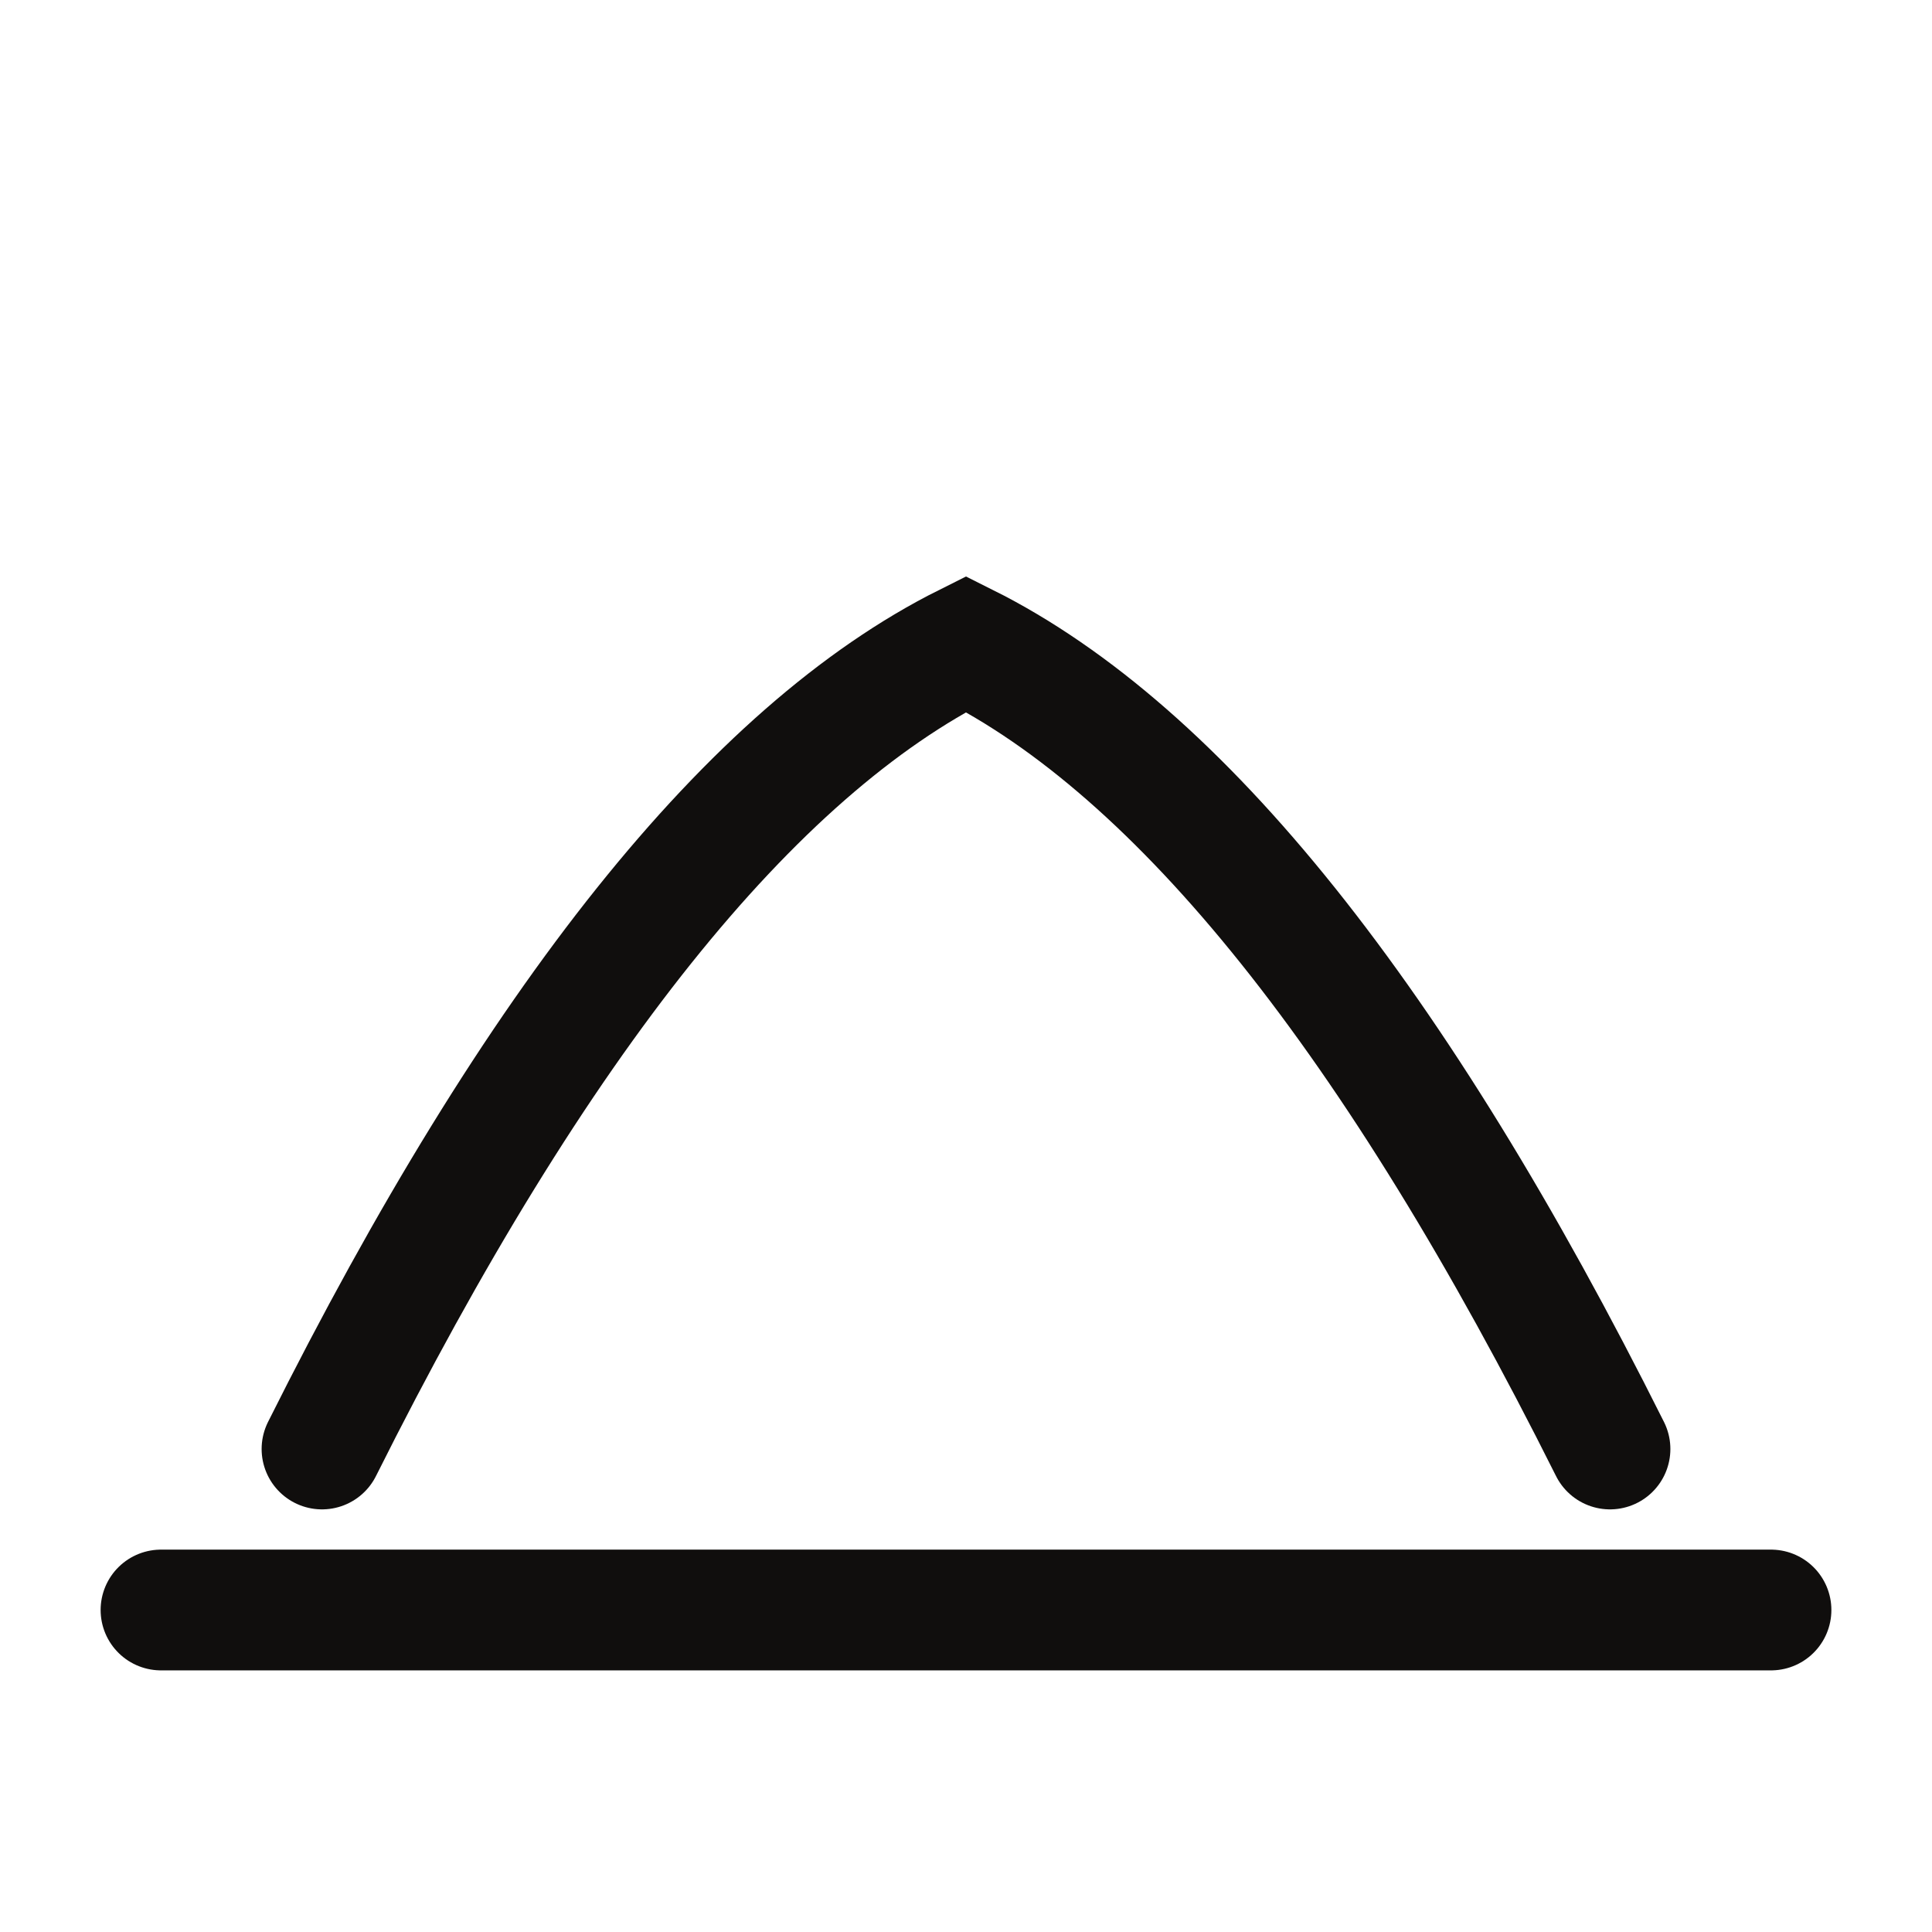
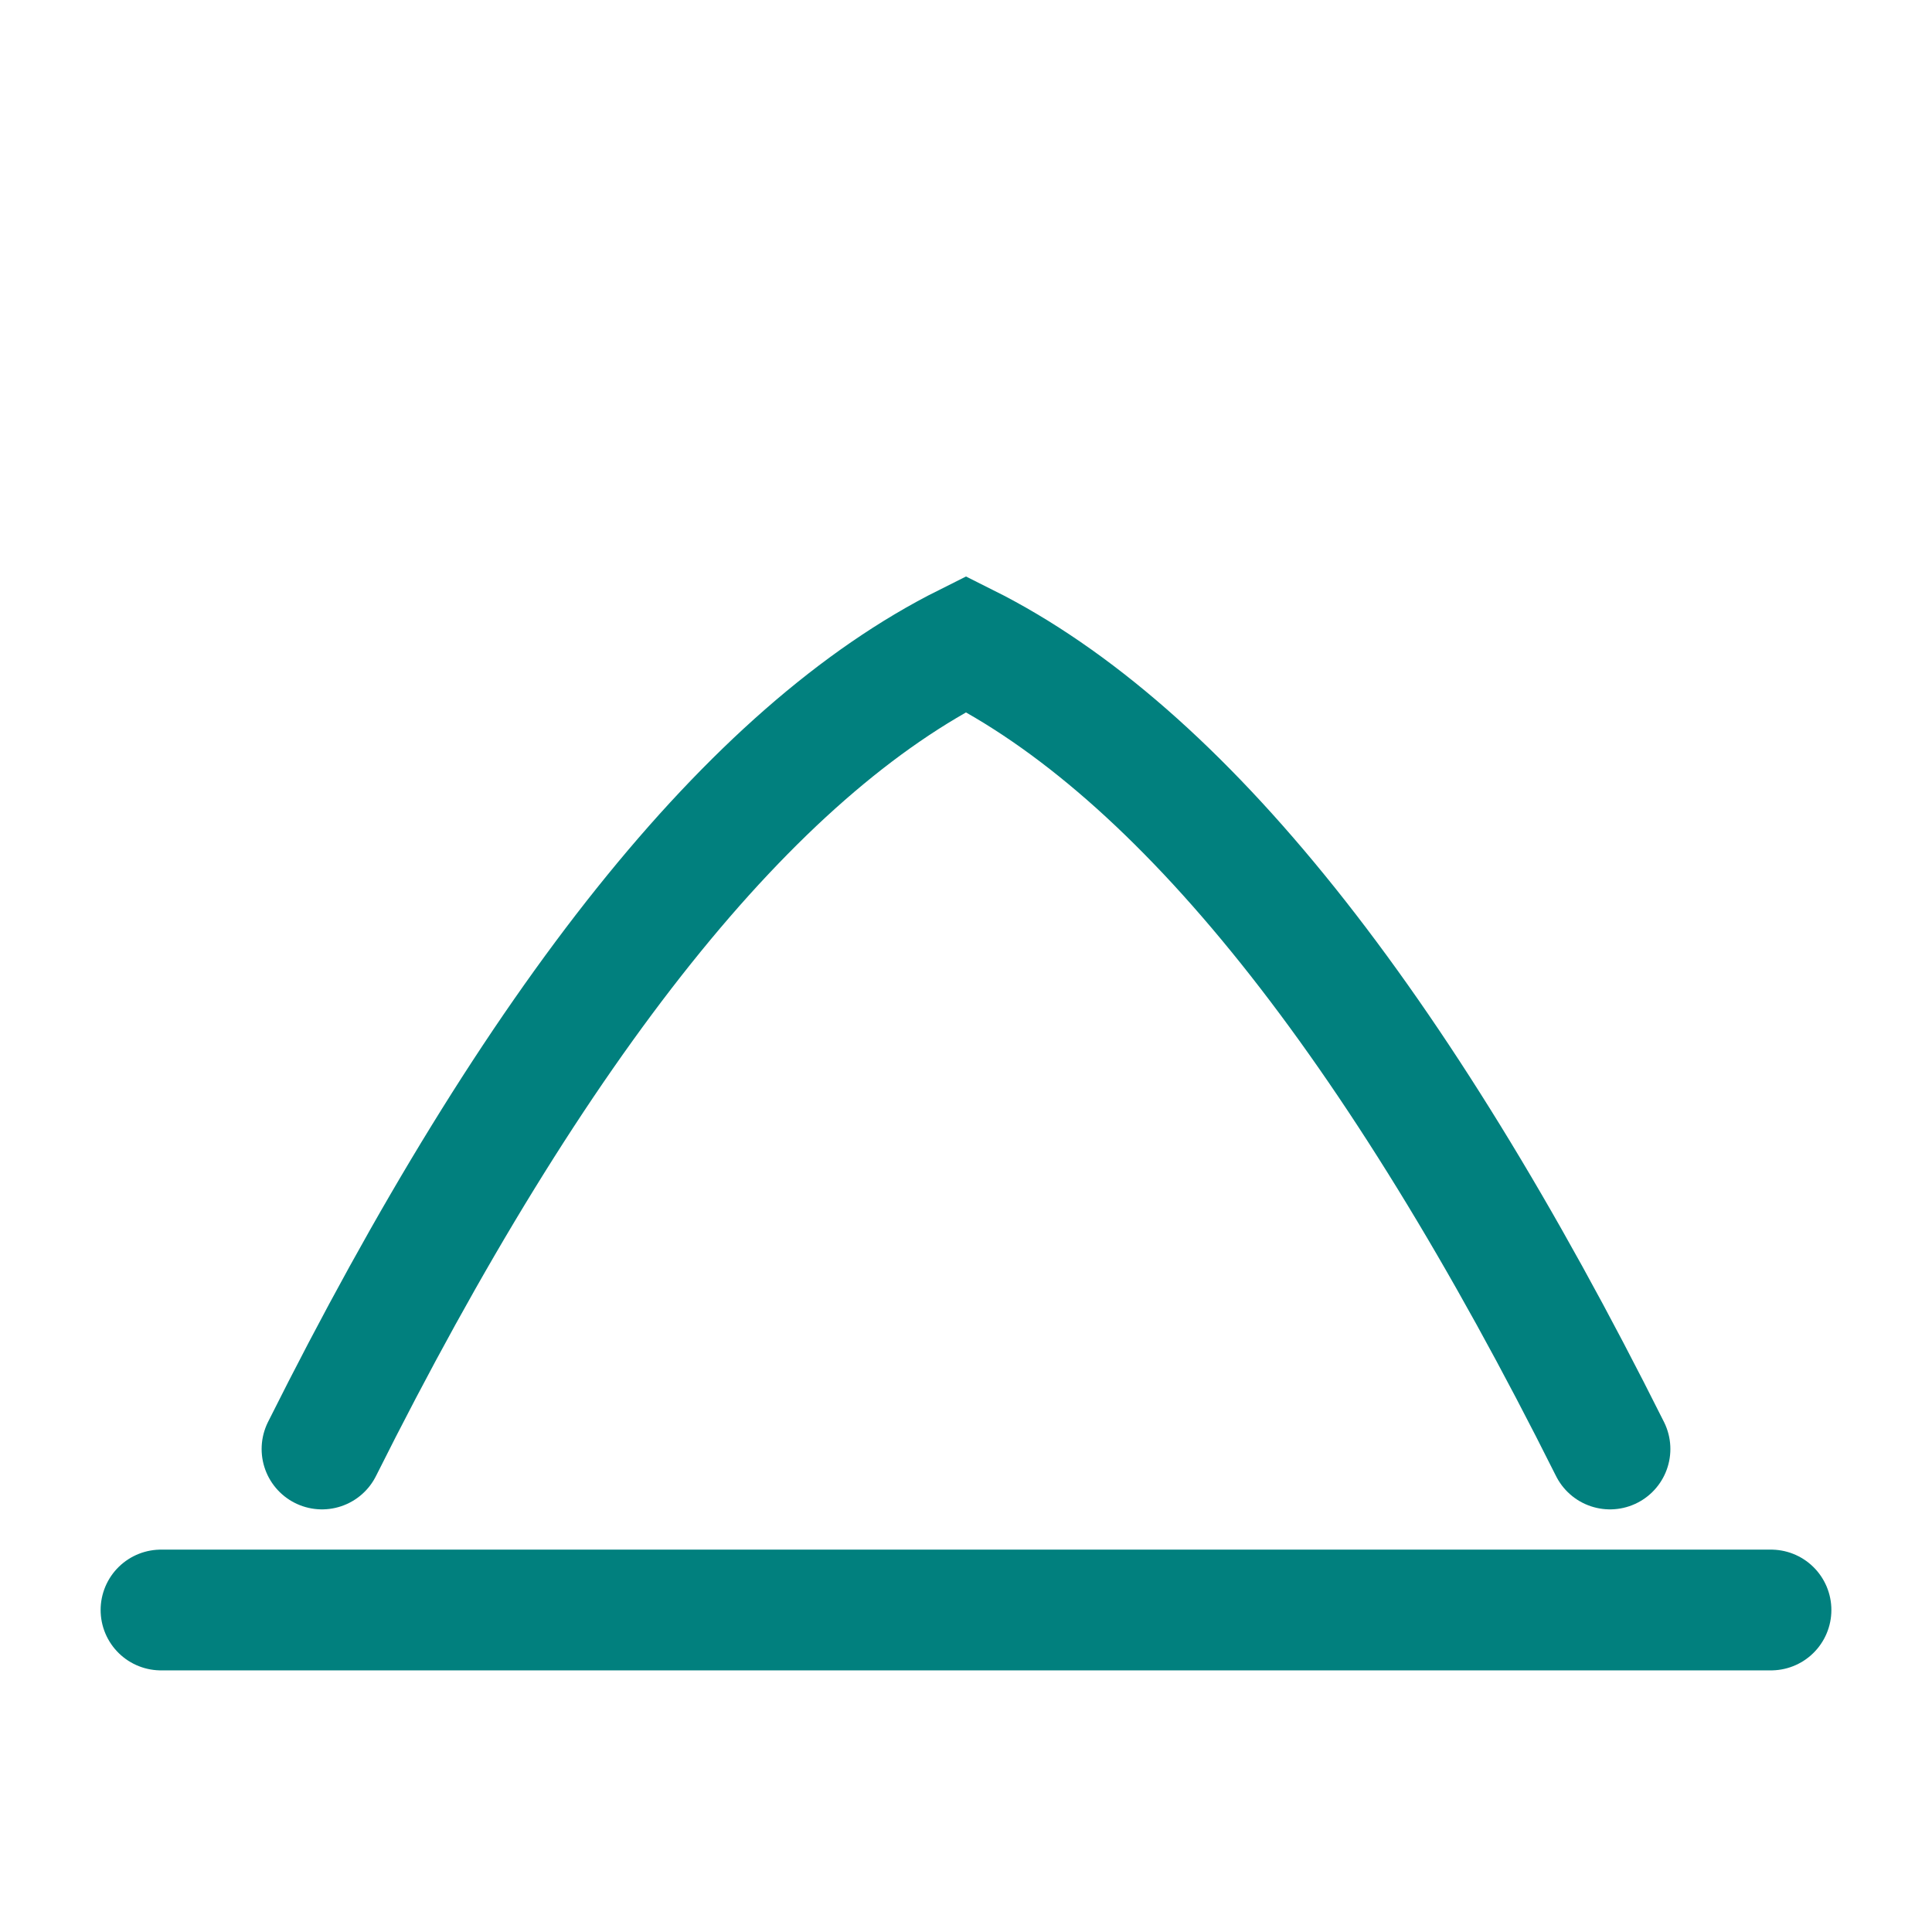
<svg xmlns="http://www.w3.org/2000/svg" width="24" height="24" viewBox="0 0 24 24">
-   <path d="M 4 18 Q 8 10, 12 8 Q 16 10, 20 18 M 2 20 L 22 20" fill="none" stroke="#100e0d" stroke-width="1.5" stroke-linecap="round" />
+   <path d="M 4 18 Q 8 10, 12 8 Q 16 10, 20 18 M 2 20 L 22 20" fill="none" stroke="#01807e" stroke-width="1.5" stroke-linecap="round" />
</svg>
